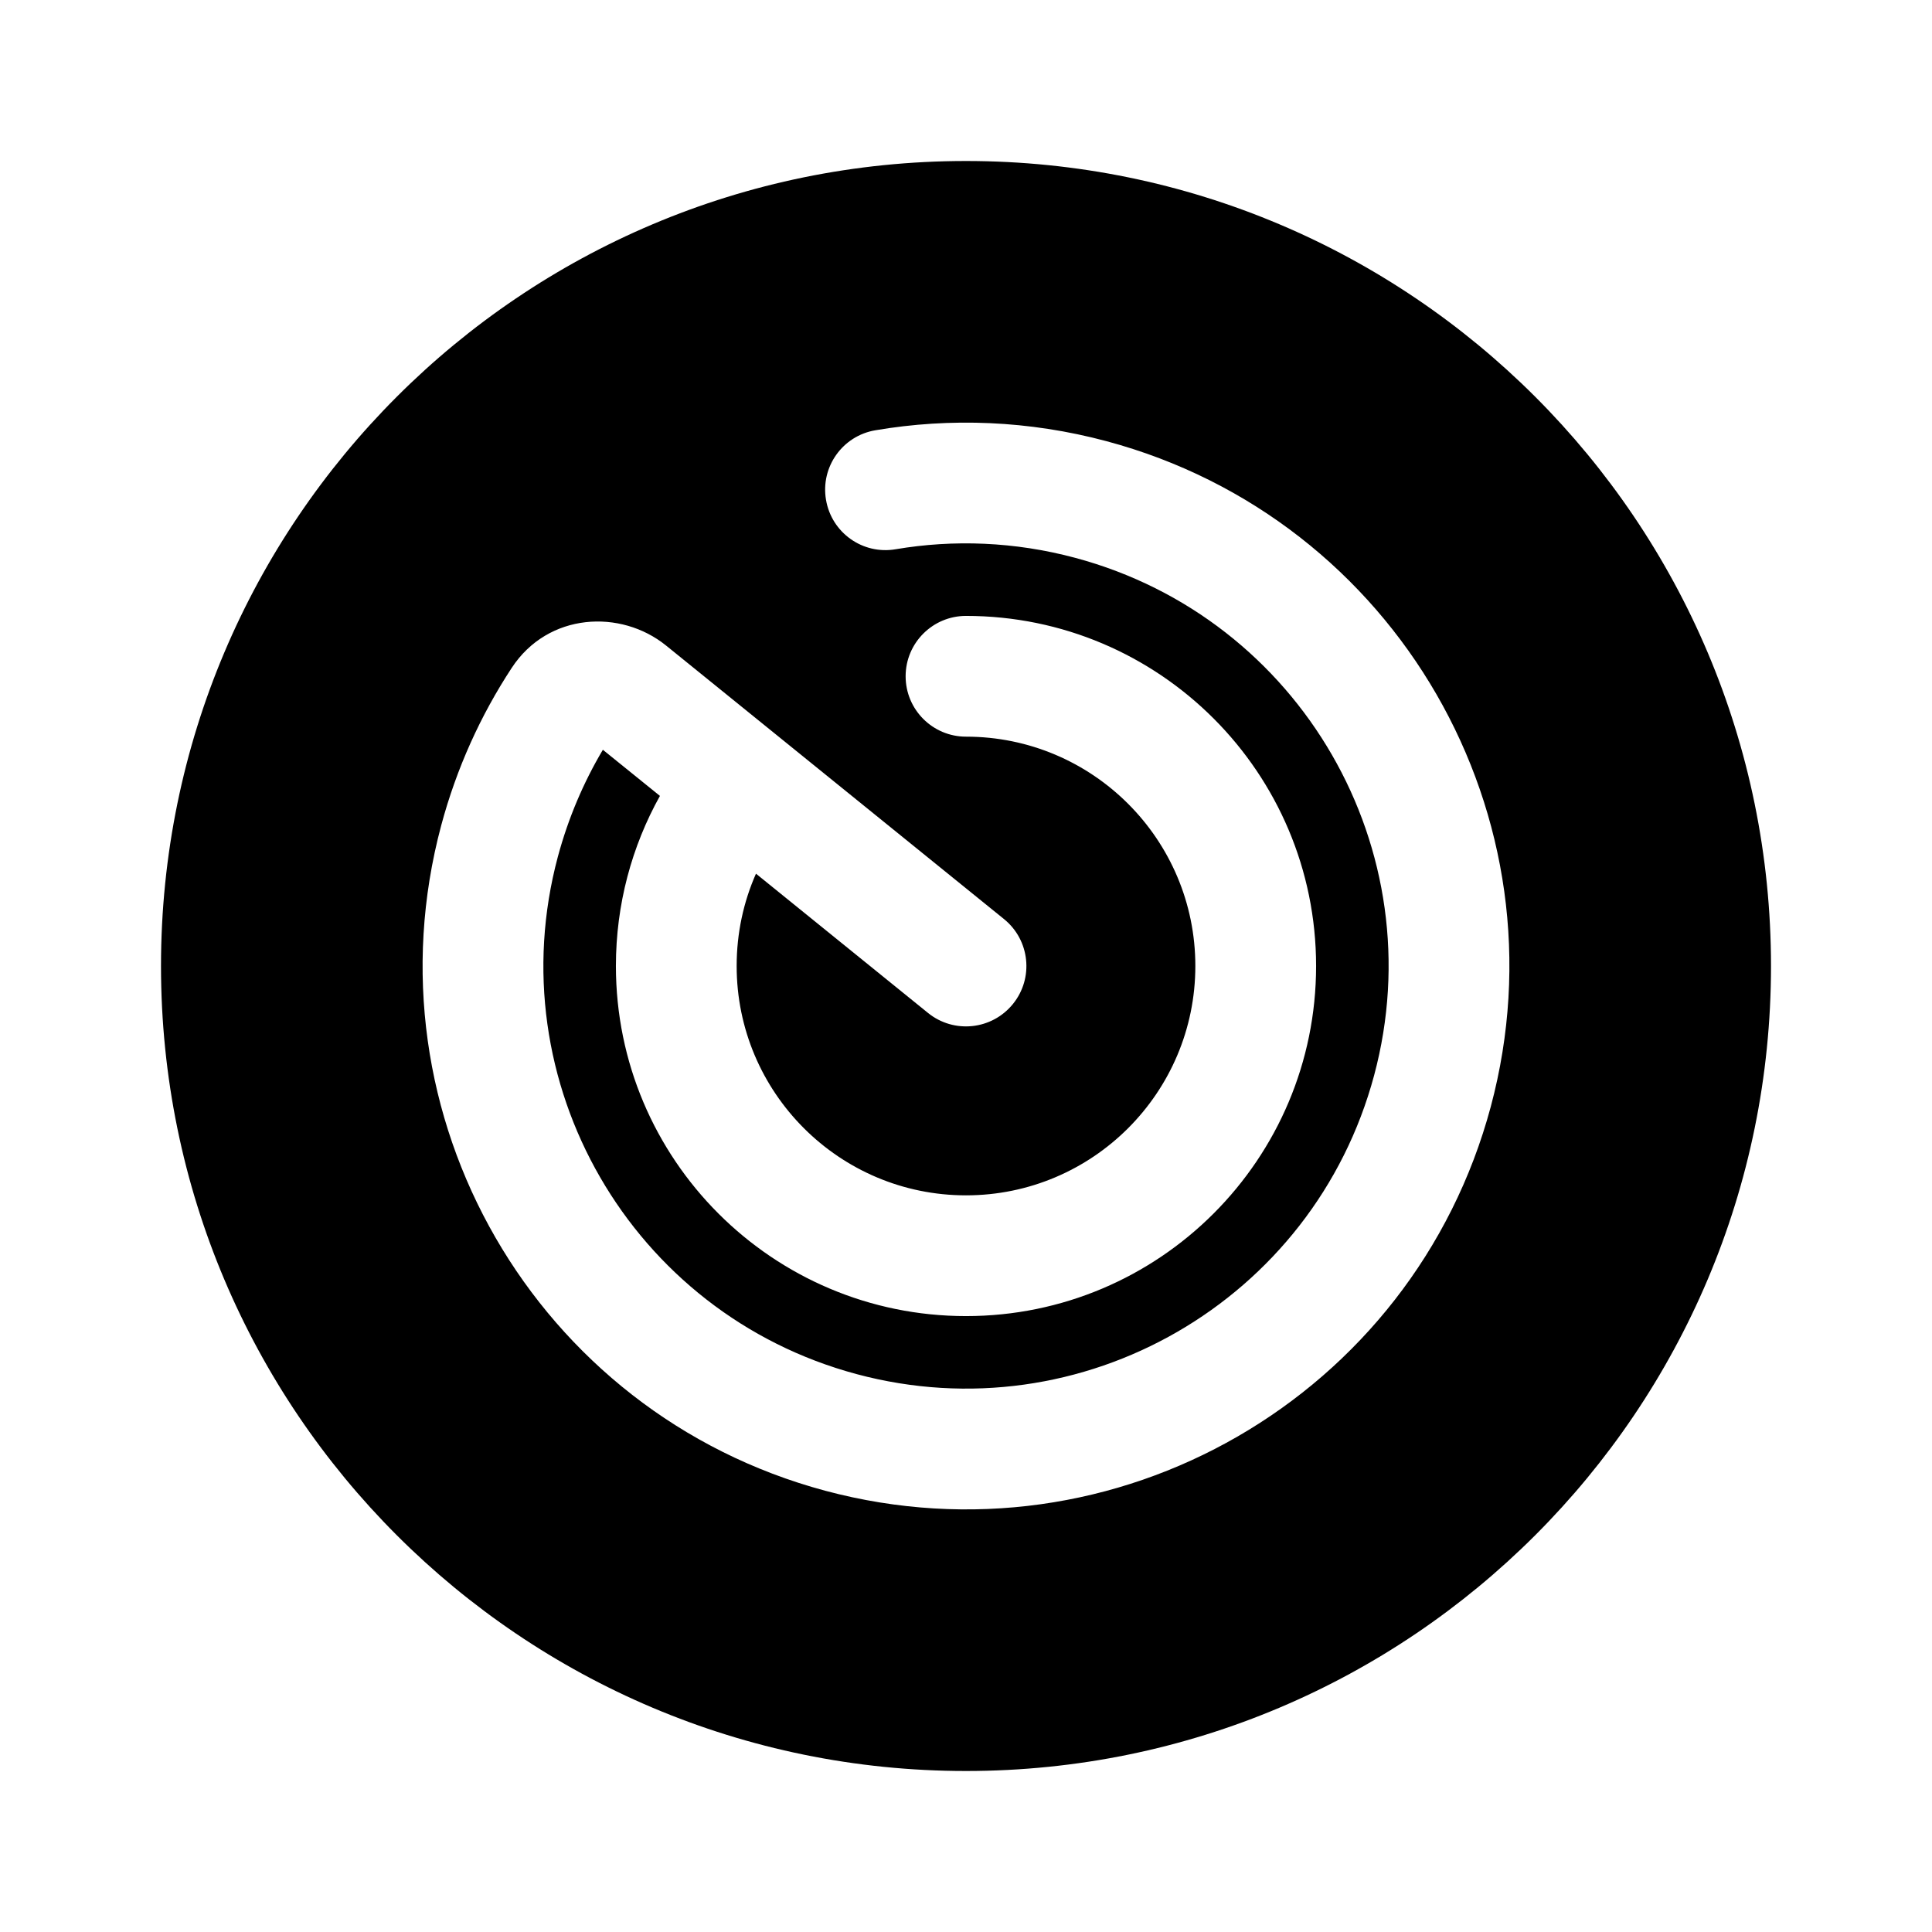
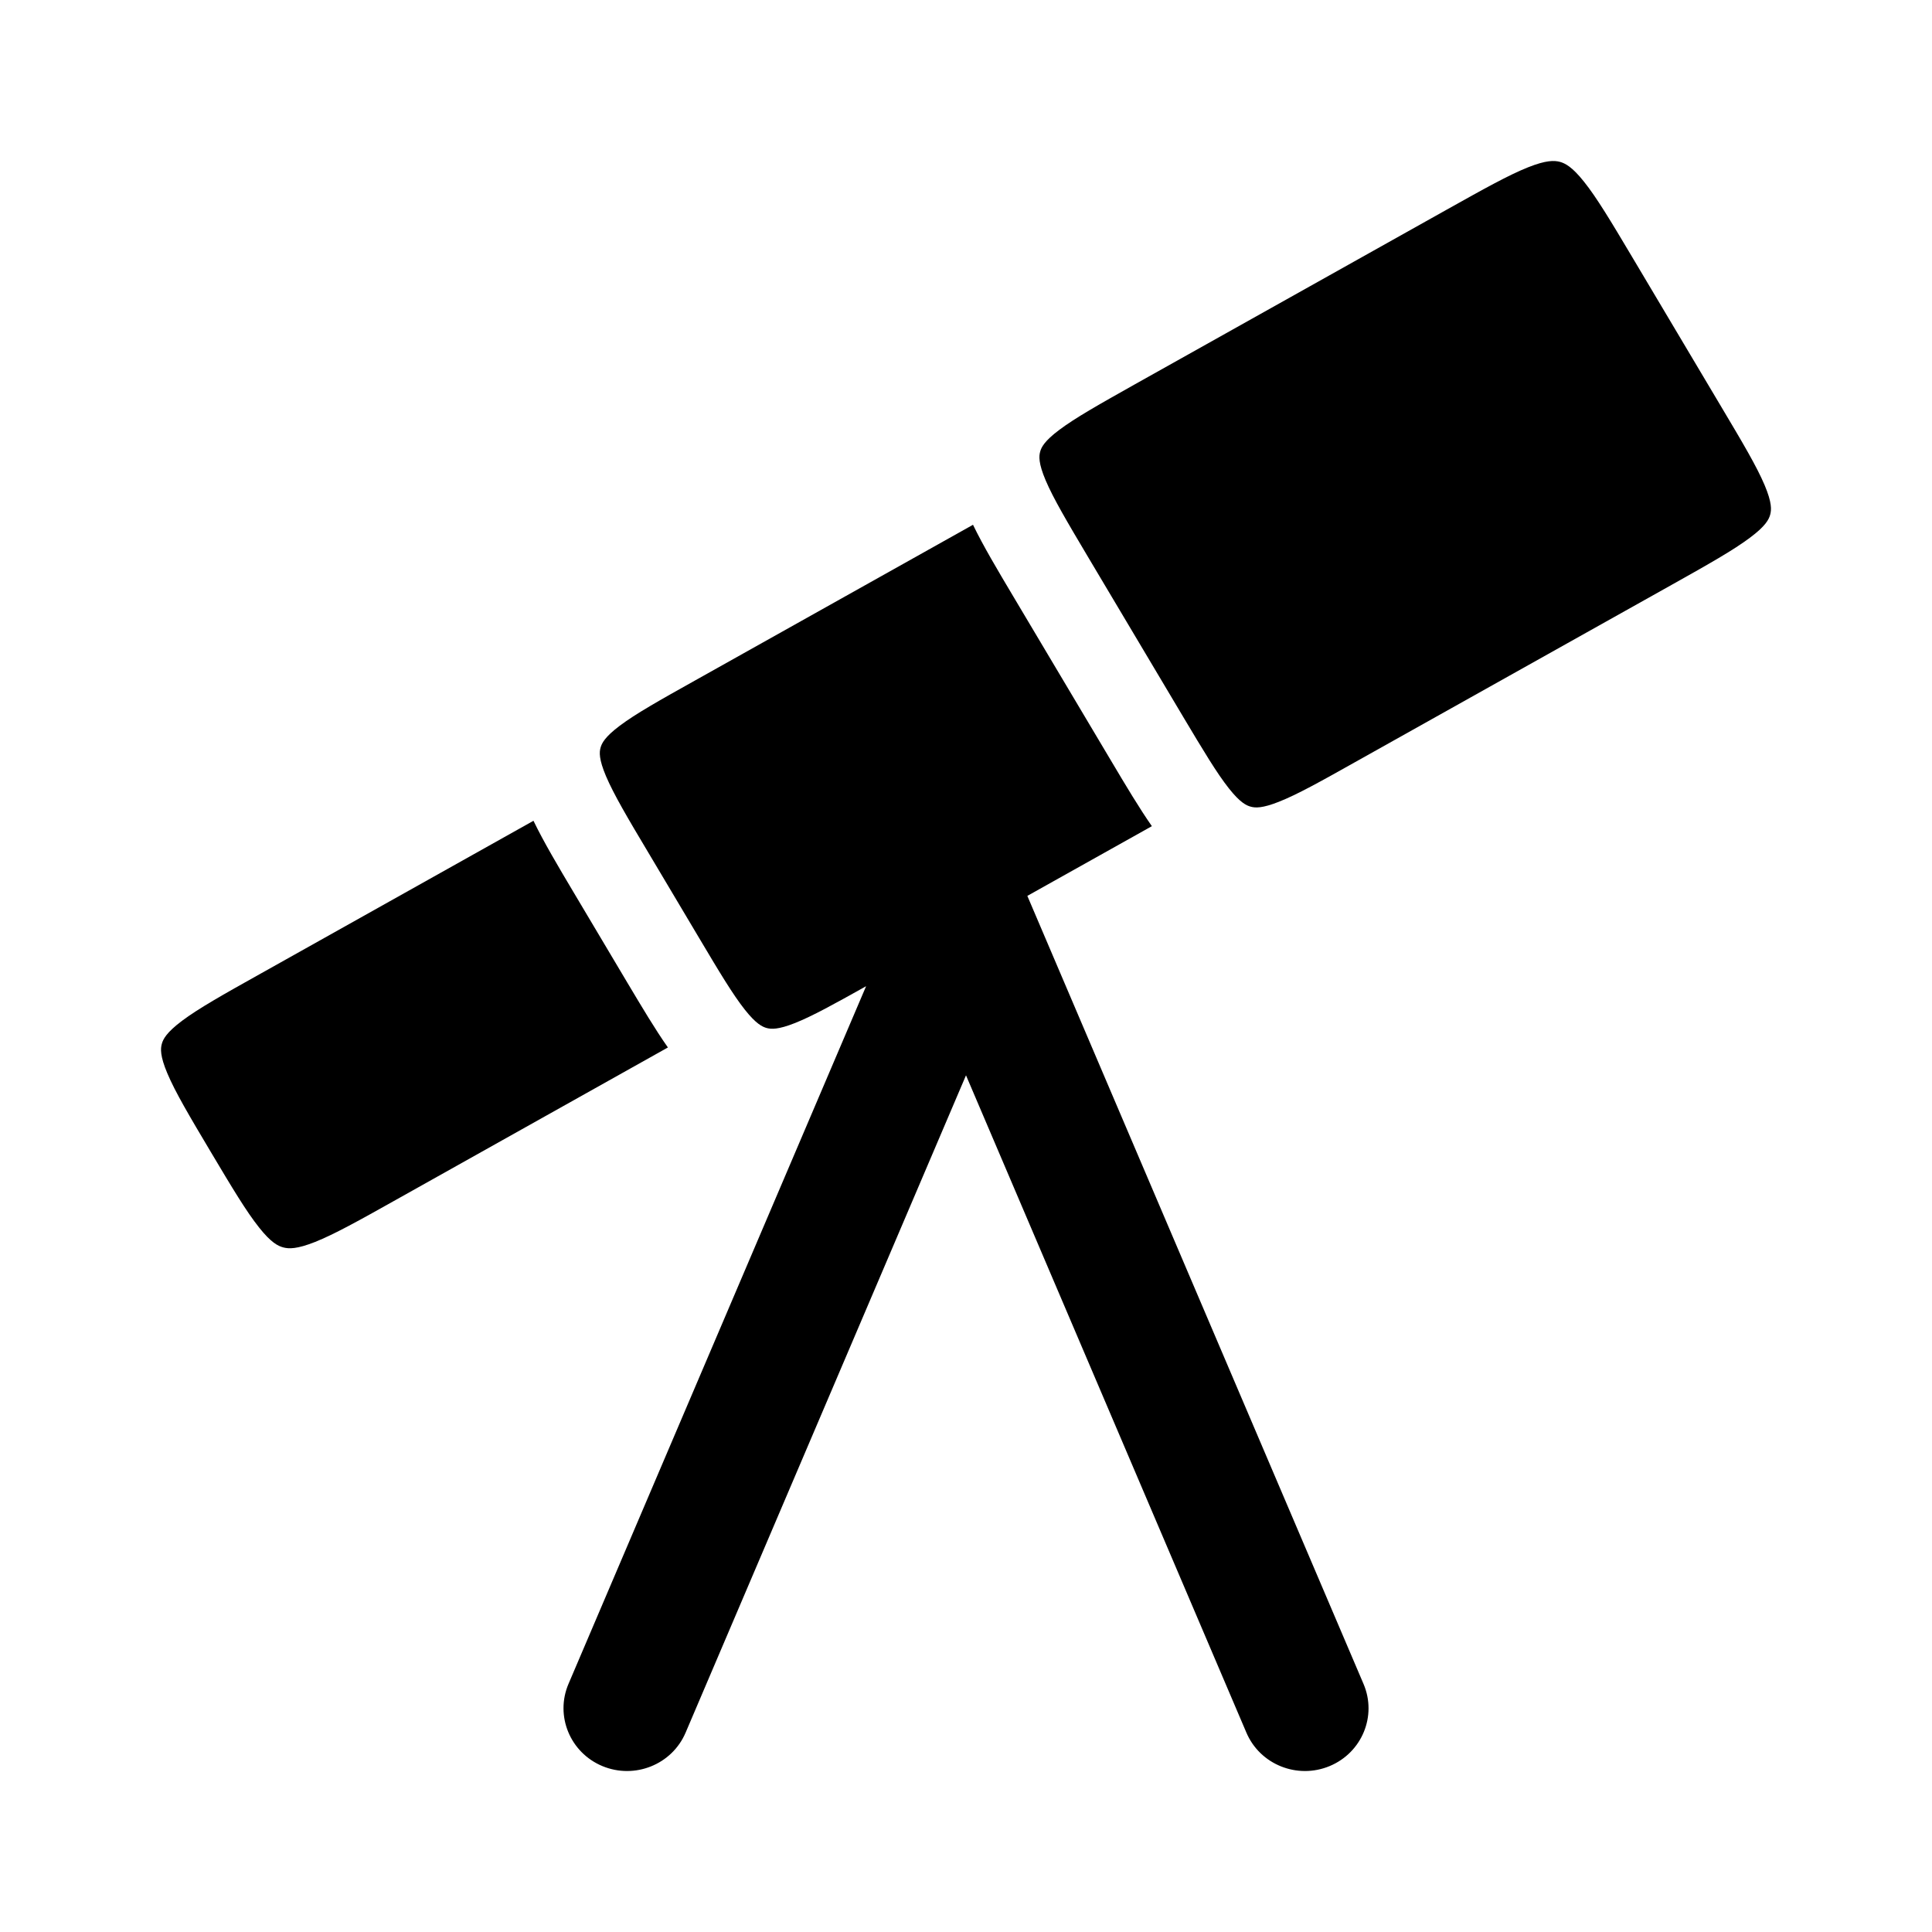
<svg xmlns="http://www.w3.org/2000/svg" width="28" height="28" viewBox="0 0 24 24">
-   <path d="M12 22C17.523 22 22 17.523 22 12C22 6.477 17.523 2 12 2C6.477 2 2 6.477 2 12C2 17.523 6.477 22 12 22ZM13.358 6.93C12.604 6.728 11.846 6.701 11.126 6.823C10.717 6.893 10.33 6.618 10.261 6.209C10.191 5.801 10.466 5.414 10.874 5.345C11.803 5.187 12.78 5.222 13.747 5.481C17.347 6.446 19.483 10.146 18.519 13.747C17.554 17.347 13.854 19.483 10.253 18.519C6.653 17.554 4.517 13.854 5.481 10.253C5.672 9.541 5.971 8.885 6.356 8.298C6.808 7.607 7.713 7.565 8.274 8.019L12.472 11.417C12.794 11.678 12.844 12.15 12.583 12.472C12.322 12.794 11.85 12.844 11.528 12.583L9.391 10.853C9.236 11.204 9.151 11.592 9.151 12C9.151 13.573 10.427 14.849 12 14.849C13.573 14.849 14.849 13.573 14.849 12C14.849 10.427 13.573 9.151 12 9.151C11.586 9.151 11.25 8.815 11.25 8.401C11.25 7.987 11.586 7.651 12 7.651C14.402 7.651 16.349 9.598 16.349 12C16.349 14.402 14.402 16.349 12 16.349C9.598 16.349 7.651 14.402 7.651 12C7.651 11.234 7.849 10.513 8.198 9.887L7.489 9.314C7.249 9.718 7.059 10.163 6.93 10.642C6.18 13.441 7.842 16.319 10.642 17.07C13.441 17.82 16.319 16.158 17.07 13.358C17.82 10.559 16.158 7.681 13.358 6.93Z" fill="#000000" fill-rule="evenodd" clip-rule="evenodd" />
+   <path d="M17.976 2.602C18.439 2.343 18.742 2.174 18.983 2.078C19.209 1.988 19.308 1.993 19.376 2.01C19.442 2.028 19.529 2.071 19.677 2.257C19.836 2.456 20.011 2.748 20.278 3.197L21.382 5.053C21.65 5.503 21.823 5.795 21.921 6.027C22.013 6.245 22.006 6.335 21.99 6.393C21.974 6.452 21.933 6.535 21.738 6.68C21.533 6.834 21.232 7.004 20.768 7.264L16.836 9.466C16.398 9.712 16.114 9.87 15.889 9.959C15.678 10.043 15.592 10.036 15.538 10.021C15.484 10.007 15.406 9.971 15.266 9.794C15.117 9.606 14.951 9.329 14.695 8.9L13.516 6.919C13.254 6.478 13.085 6.192 12.989 5.966C12.899 5.753 12.906 5.666 12.921 5.612C12.935 5.558 12.973 5.479 13.159 5.34C13.357 5.191 13.648 5.027 14.098 4.774L17.976 2.602Z" fill="#000000" />
+   <path d="M8.638 8.451L12.087 6.519C12.214 6.782 12.391 7.079 12.591 7.415L13.805 9.455C13.988 9.763 14.152 10.038 14.309 10.263L12.762 11.129L16.938 20.918C17.108 21.315 16.919 21.772 16.517 21.939C16.115 22.106 15.652 21.92 15.483 21.523L12 13.358L8.517 21.523C8.348 21.92 7.885 22.106 7.483 21.939C7.082 21.772 6.893 21.315 7.062 20.918L10.759 12.251C10.357 12.476 10.09 12.623 9.877 12.708C9.666 12.792 9.58 12.785 9.526 12.771C9.471 12.756 9.393 12.72 9.253 12.543C9.104 12.355 8.938 12.078 8.683 11.649L8.056 10.595C7.793 10.155 7.625 9.869 7.528 9.642C7.438 9.429 7.445 9.343 7.46 9.289C7.475 9.234 7.512 9.156 7.698 9.016C7.896 8.867 8.187 8.703 8.638 8.451Z" fill="#000000" />
+   <path d="M6.627 10.196L3.232 12.098C2.768 12.357 2.467 12.527 2.261 12.681C2.067 12.827 2.026 12.909 2.01 12.968C1.994 13.026 1.987 13.116 2.079 13.334C2.177 13.566 2.35 13.859 2.618 14.309C2.886 14.759 3.06 15.05 3.219 15.249C3.367 15.436 3.454 15.479 3.52 15.496C3.588 15.514 3.687 15.518 3.914 15.428C4.154 15.332 4.457 15.164 4.92 14.904L8.297 13.012C8.139 12.788 7.976 12.513 7.792 12.205L7.13 11.092C6.93 10.756 6.754 10.459 6.627 10.196Z" fill="#000000" />
</svg>
